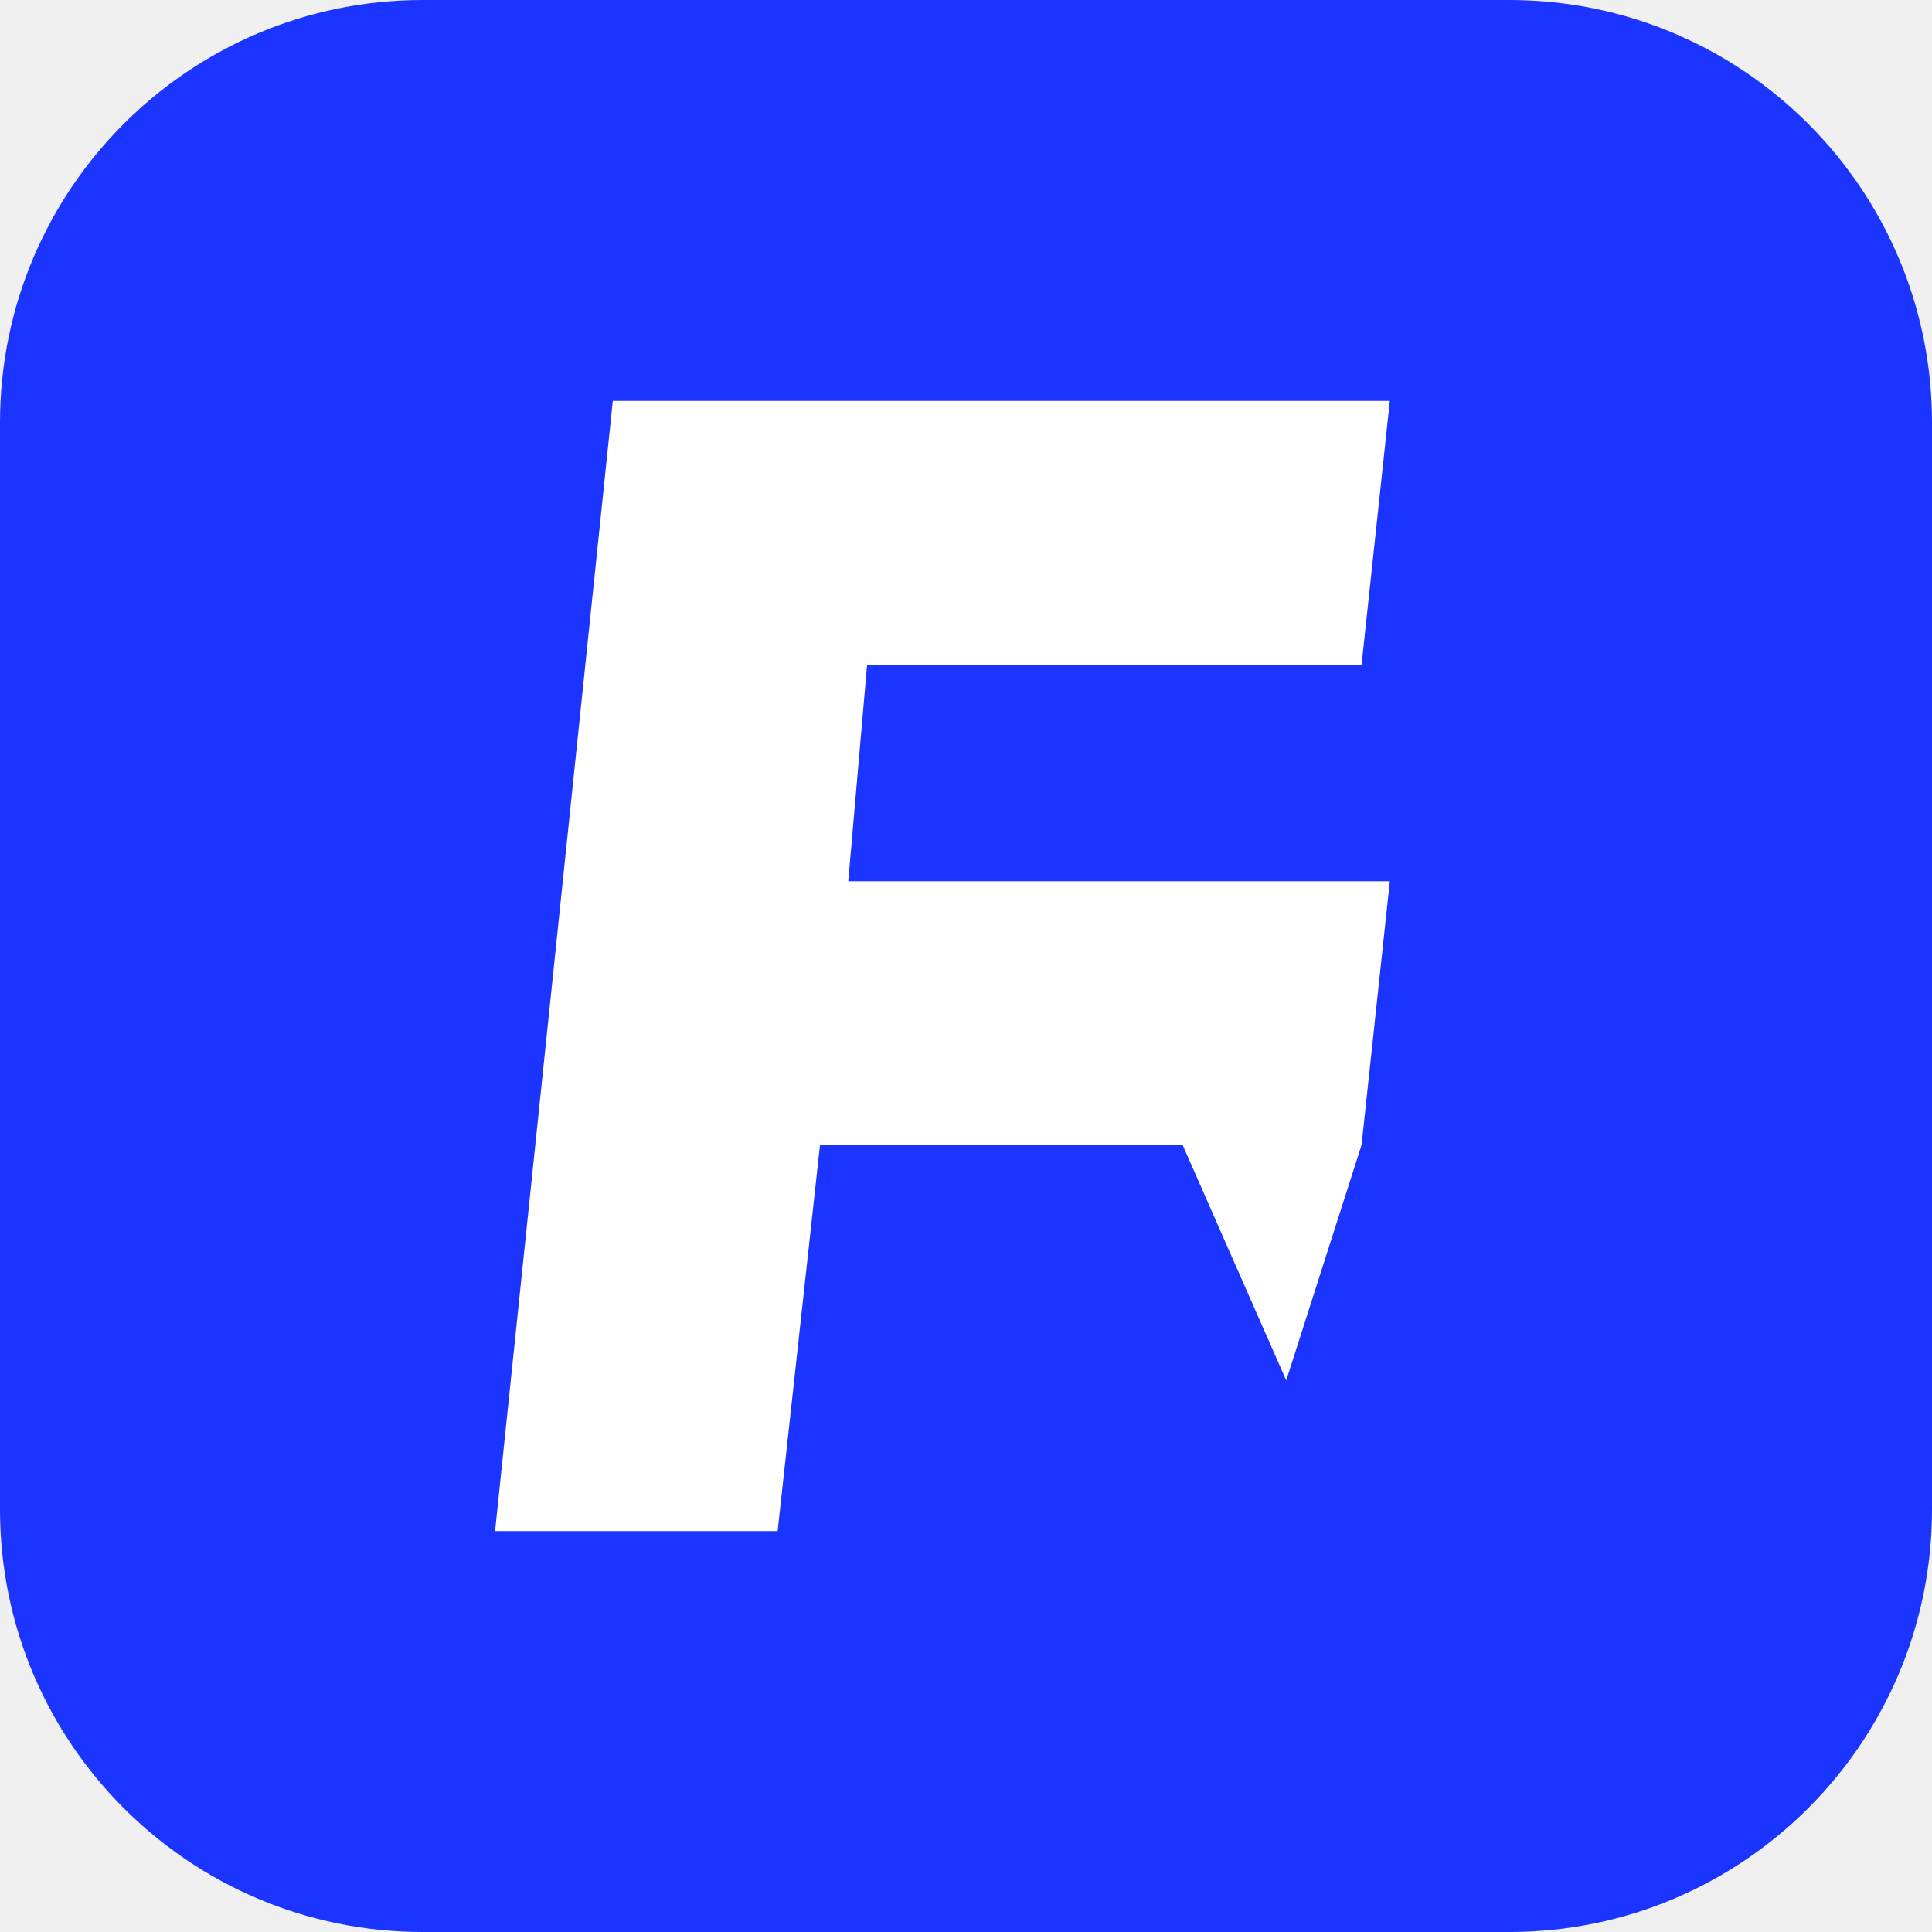
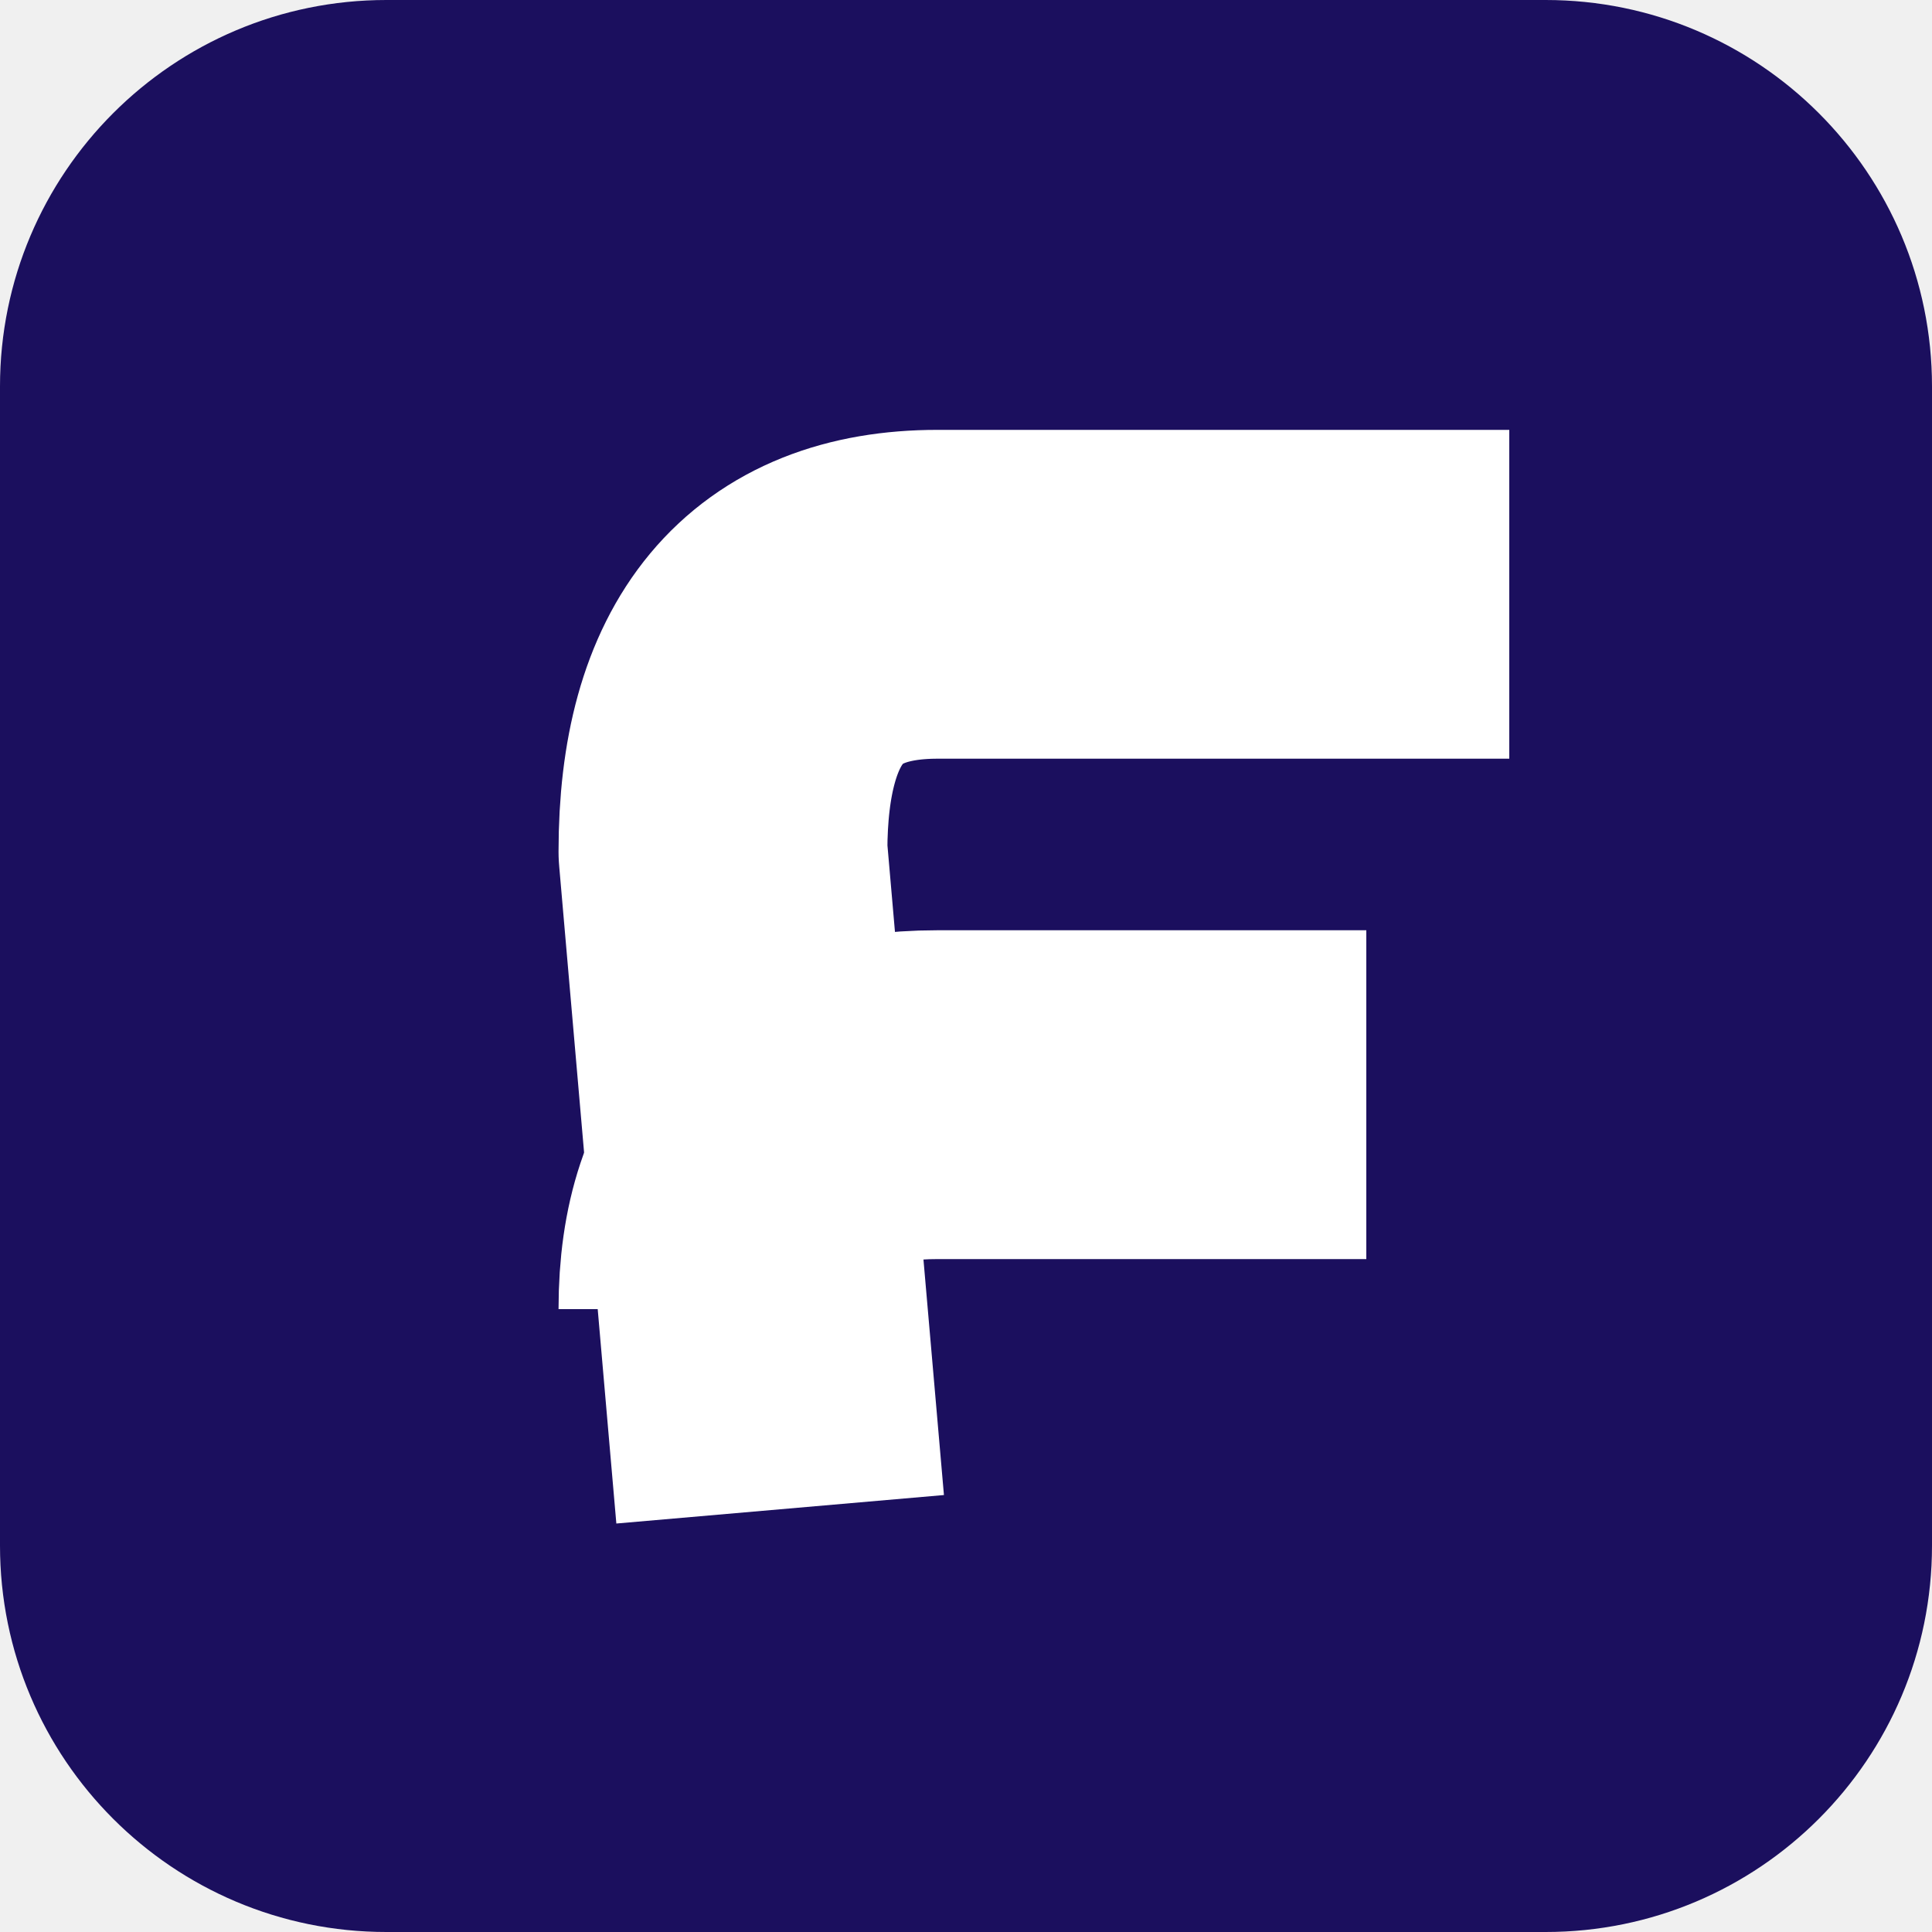
- <svg xmlns="http://www.w3.org/2000/svg" viewBox="0 0 32 32" width="32" height="32">
-   <rect width="32" height="32" rx="7" fill="#1b34ff" />
-   <g transform="translate(16 16) scale(0.78) translate(-16 -16)">
-     <path d="M8.5 4 L25 4 L24.4 9.6 L13.9 9.6 L13.5 14.2 L25 14.2 L24.4 19.8 L22.8 24.8 L20.6 19.8 L12.9 19.8 L12 28 L6 28 Z" fill="#fff" />
+ <svg xmlns="http://www.w3.org/2000/svg" viewBox="0 0 100 100" width="100" height="100">
+   <rect width="100" height="100" rx="20" fill="#1B0F5E" />
+   <g transform="translate(50 50) scale(0.74) translate(-50 -50) translate(2 0)" stroke="#fff" stroke-width="23" stroke-linecap="butt" stroke-linejoin="round" fill="none">
+     <path d="M86 24 H46 Q31 24 31 42 L35 88" />
+     <path d="M31 74 Q31 59 46 59 H76" />
  </g>
</svg>
